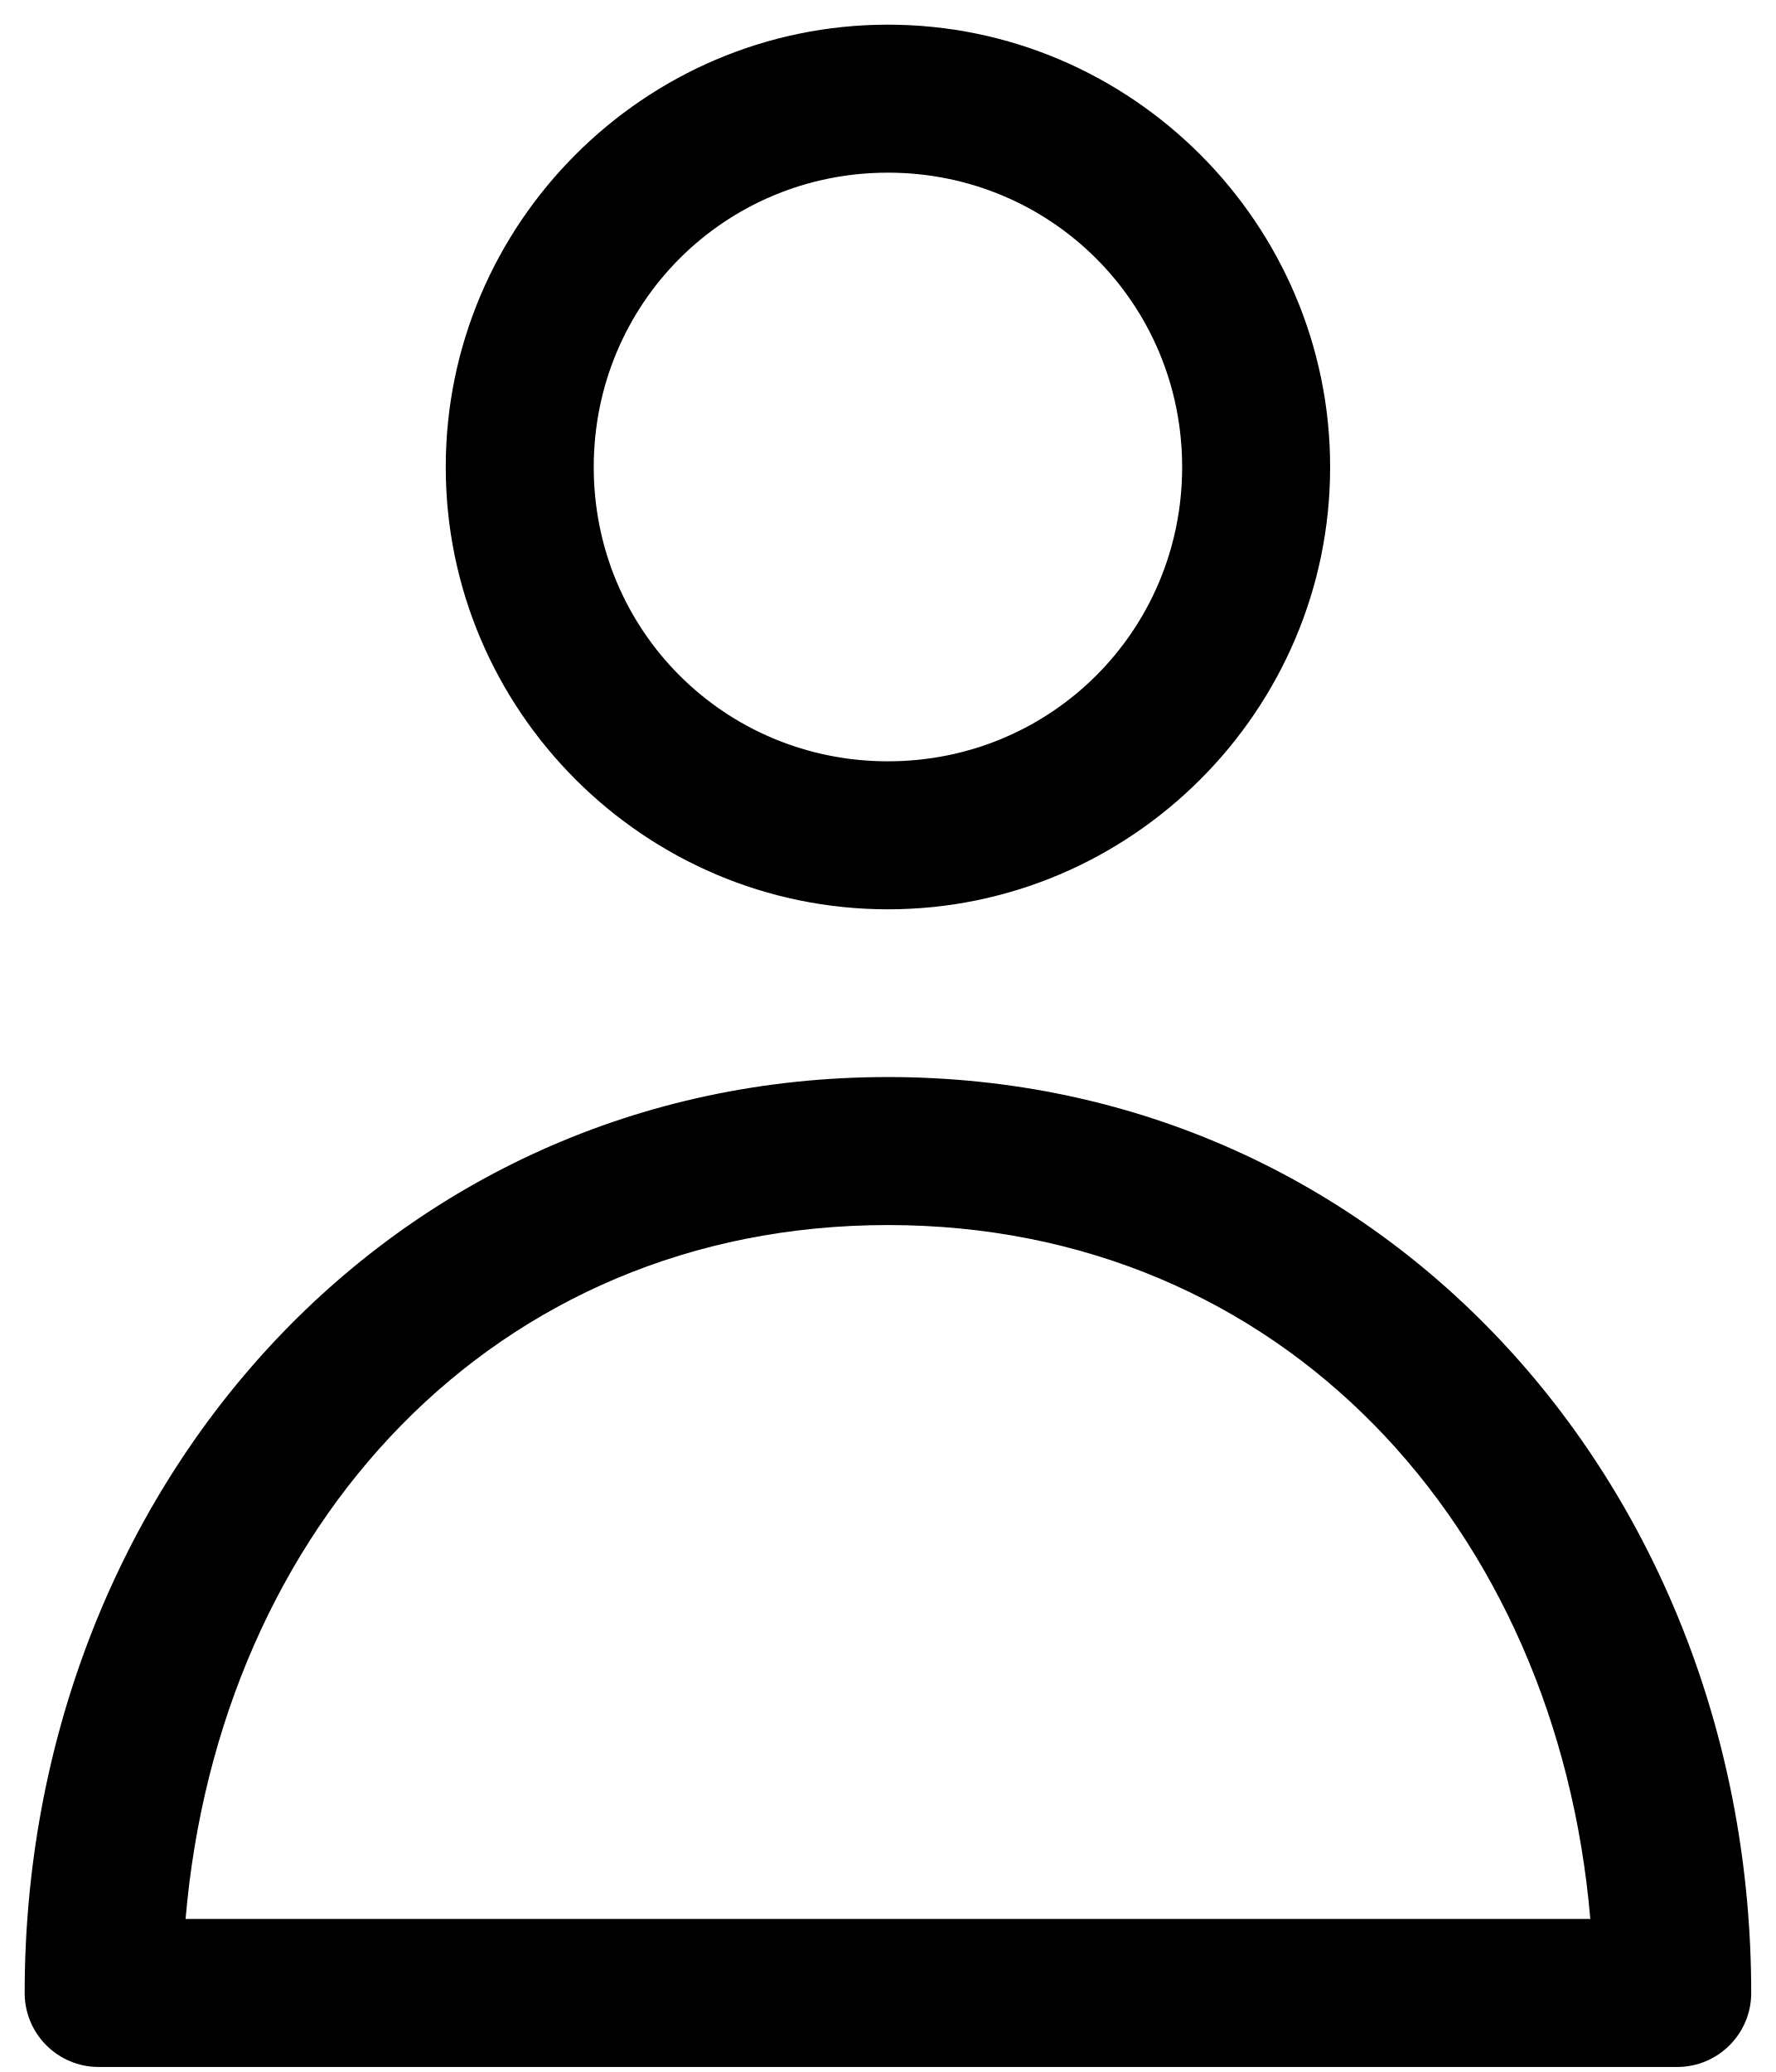
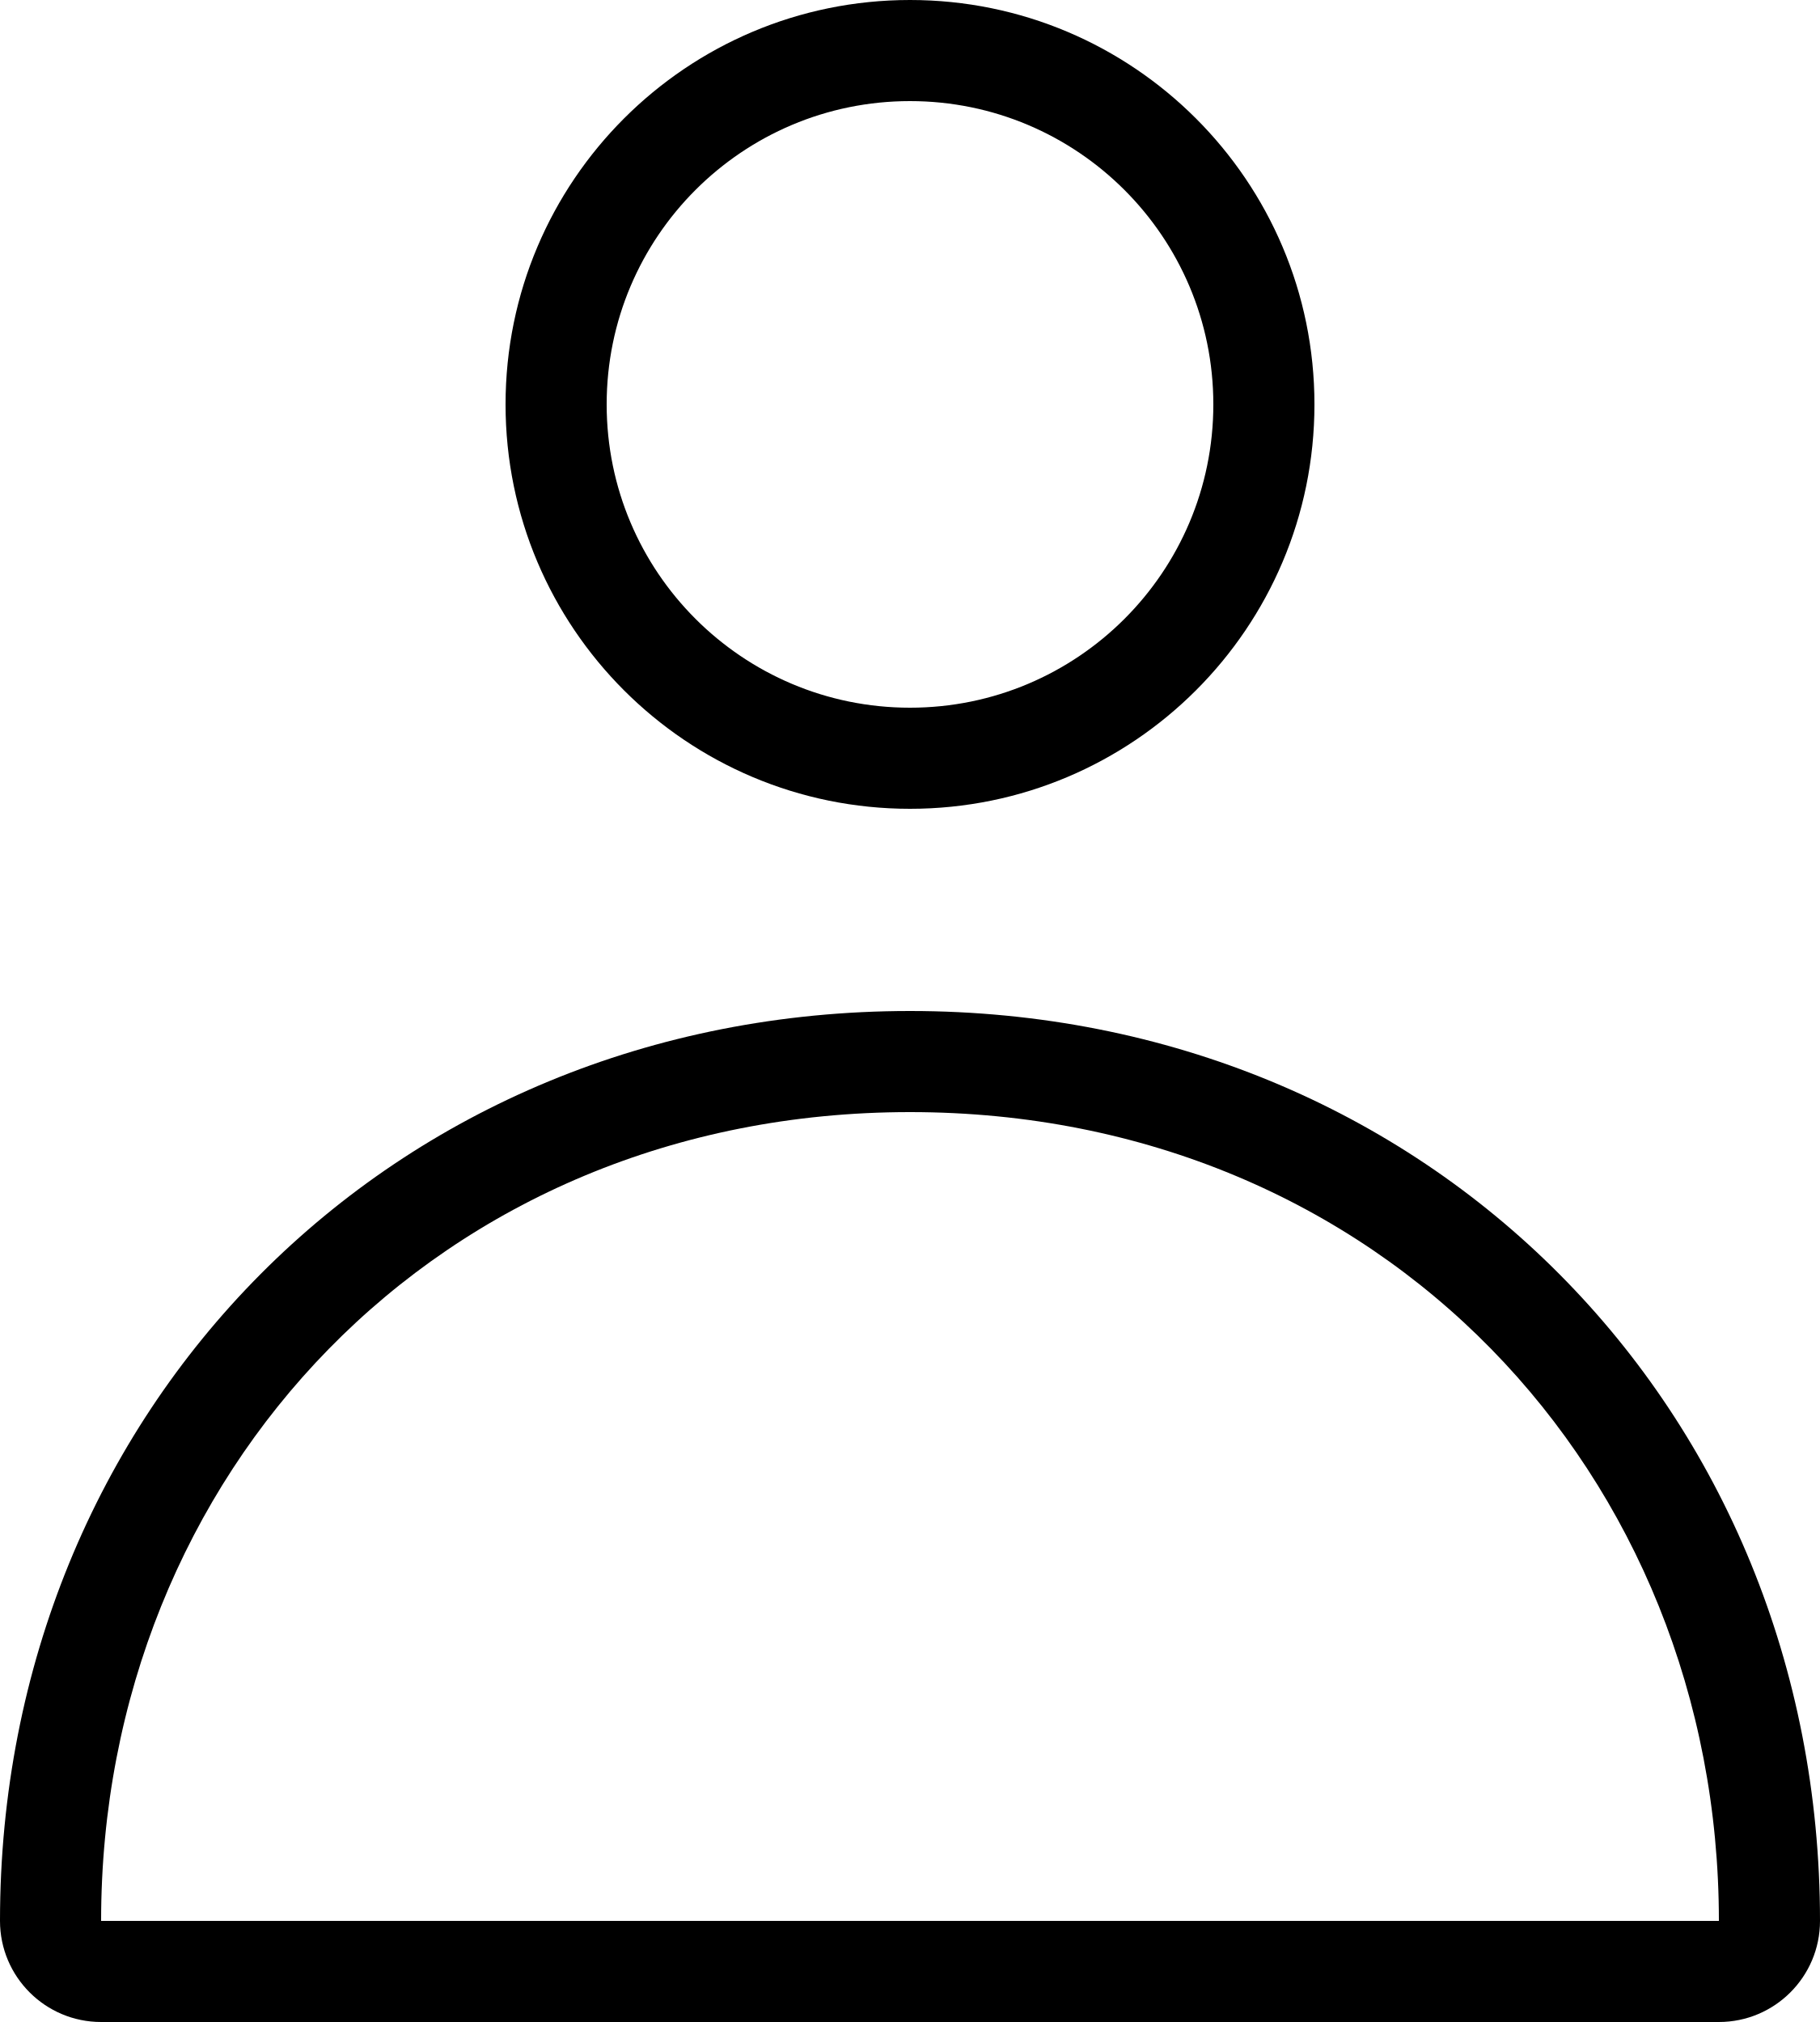
- <svg xmlns="http://www.w3.org/2000/svg" width="18px" height="21px" viewBox="0 0 18 21" version="1.1" id="svg3820">
-   <defs id="defs3826" />
-   <g id="Symbols" stroke="none" stroke-width="1" fill="none" fill-rule="evenodd" stroke-linecap="round" stroke-linejoin="round">
-     <g id="Overrides/Tab-Bar/Icons/Unselected/5" transform="translate(-22, -6)" stroke="#000000" stroke-width="1.5">
-       <g id="ICN_Members" transform="translate(23, 7)">
-         <path style="color:#000000;font-style:normal;font-variant:normal;font-weight:normal;font-stretch:normal;font-size:medium;line-height:normal;font-family:sans-serif;text-indent:0;text-align:start;text-decoration:none;text-decoration-line:none;text-decoration-style:solid;text-decoration-color:#000000;letter-spacing:normal;word-spacing:normal;text-transform:none;direction:ltr;block-progression:tb;writing-mode:lr-tb;baseline-shift:baseline;text-anchor:start;white-space:normal;clip-rule:nonzero;display:inline;overflow:visible;visibility:visible;opacity:1;isolation:auto;mix-blend-mode:normal;color-interpolation:sRGB;color-interpolation-filters:linearRGB;solid-color:#000000;solid-opacity:1;fill:#000000;fill-opacity:1;fill-rule:nonzero;stroke:none;stroke-width:1.5;stroke-linecap:butt;stroke-linejoin:miter;stroke-miterlimit:4;stroke-dasharray:none;stroke-dashoffset:0;stroke-opacity:1;color-rendering:auto;image-rendering:auto;shape-rendering:auto;text-rendering:auto;enable-background:accumulate" d="m 8,9.916 c -5.074,0 -8.75,4.218 -8.75,9.283 a 0.75,0.75 0 0 0 0.75,0.75 l 16,0 a 0.75,0.75 0 0 0 0.75,-0.75 C 16.75,14.133 13.073,9.916 8,9.916 Z m 0,1.5 c 3.992,0 6.78,3.06 7.119,7.033 l -14.238,0 C 1.22,14.475 4.006,11.416 8,11.416 Z" id="Stroke-61" />
-         <path style="color:#000000;font-style:normal;font-variant:normal;font-weight:normal;font-stretch:normal;font-size:medium;line-height:normal;font-family:sans-serif;text-indent:0;text-align:start;text-decoration:none;text-decoration-line:none;text-decoration-style:solid;text-decoration-color:#000000;letter-spacing:normal;word-spacing:normal;text-transform:none;direction:ltr;block-progression:tb;writing-mode:lr-tb;baseline-shift:baseline;text-anchor:start;white-space:normal;clip-rule:nonzero;display:inline;overflow:visible;visibility:visible;opacity:1;isolation:auto;mix-blend-mode:normal;color-interpolation:sRGB;color-interpolation-filters:linearRGB;solid-color:#000000;solid-opacity:1;fill:#000000;fill-opacity:1;fill-rule:nonzero;stroke:none;stroke-width:1.5;stroke-linecap:butt;stroke-linejoin:miter;stroke-miterlimit:4;stroke-dasharray:none;stroke-dashoffset:0;stroke-opacity:1;color-rendering:auto;image-rendering:auto;shape-rendering:auto;text-rendering:auto;enable-background:accumulate" d="m 8,-0.75 c -2.468,0 -4.482,2.017 -4.482,4.484 0,2.467 2.015,4.482 4.482,4.482 2.466,0 4.482,-2.015 4.482,-4.482 C 12.482,1.267 10.466,-0.75 8,-0.75 Z m 0,1.5 c 1.655,0 2.982,1.328 2.982,2.984 0,1.656 -1.327,2.982 -2.982,2.982 -1.657,0 -2.982,-1.326 -2.982,-2.982 C 5.018,2.078 6.343,0.75 8,0.75 Z" id="Stroke-63" />
-       </g>
+ <svg xmlns="http://www.w3.org/2000/svg" width="18px" height="20px" viewBox="0 0 18 20" version="1.1">
+   <defs />
+   <g id="Page-1" stroke="none" stroke-width="1" fill="none" fill-rule="evenodd">
+     <g id="Icons/Inactive/Me" transform="translate(-20, -7)" fill="#000000" fill-rule="nonzero">
+       <path d="M32,11 C32,9.344 30.656,8 29,8 C27.343,8 26,9.343 26,11 C26,12.657 27.343,14 29,14 C30.656,14 32,12.657 32,11 Z M33,11 C33,13.209 31.208,15 29,15 C26.791,15 25,13.209 25,11 C25,8.791 26.791,7 29,7 C31.208,7 33,8.791 33,11 Z M37,26 C37,21.583 33.663,18 29,18 C24.335,18 21,21.583 21,26 L37,26 Z M38,26 C38,26.552 37.552,27 37,27 L21,27 C20.448,27 20,26.552 20,26 C20,20.948 23.864,17 29,17 C34.135,17 38,20.949 38,26 Z" id="Stroke-63" />
    </g>
  </g>
</svg>
